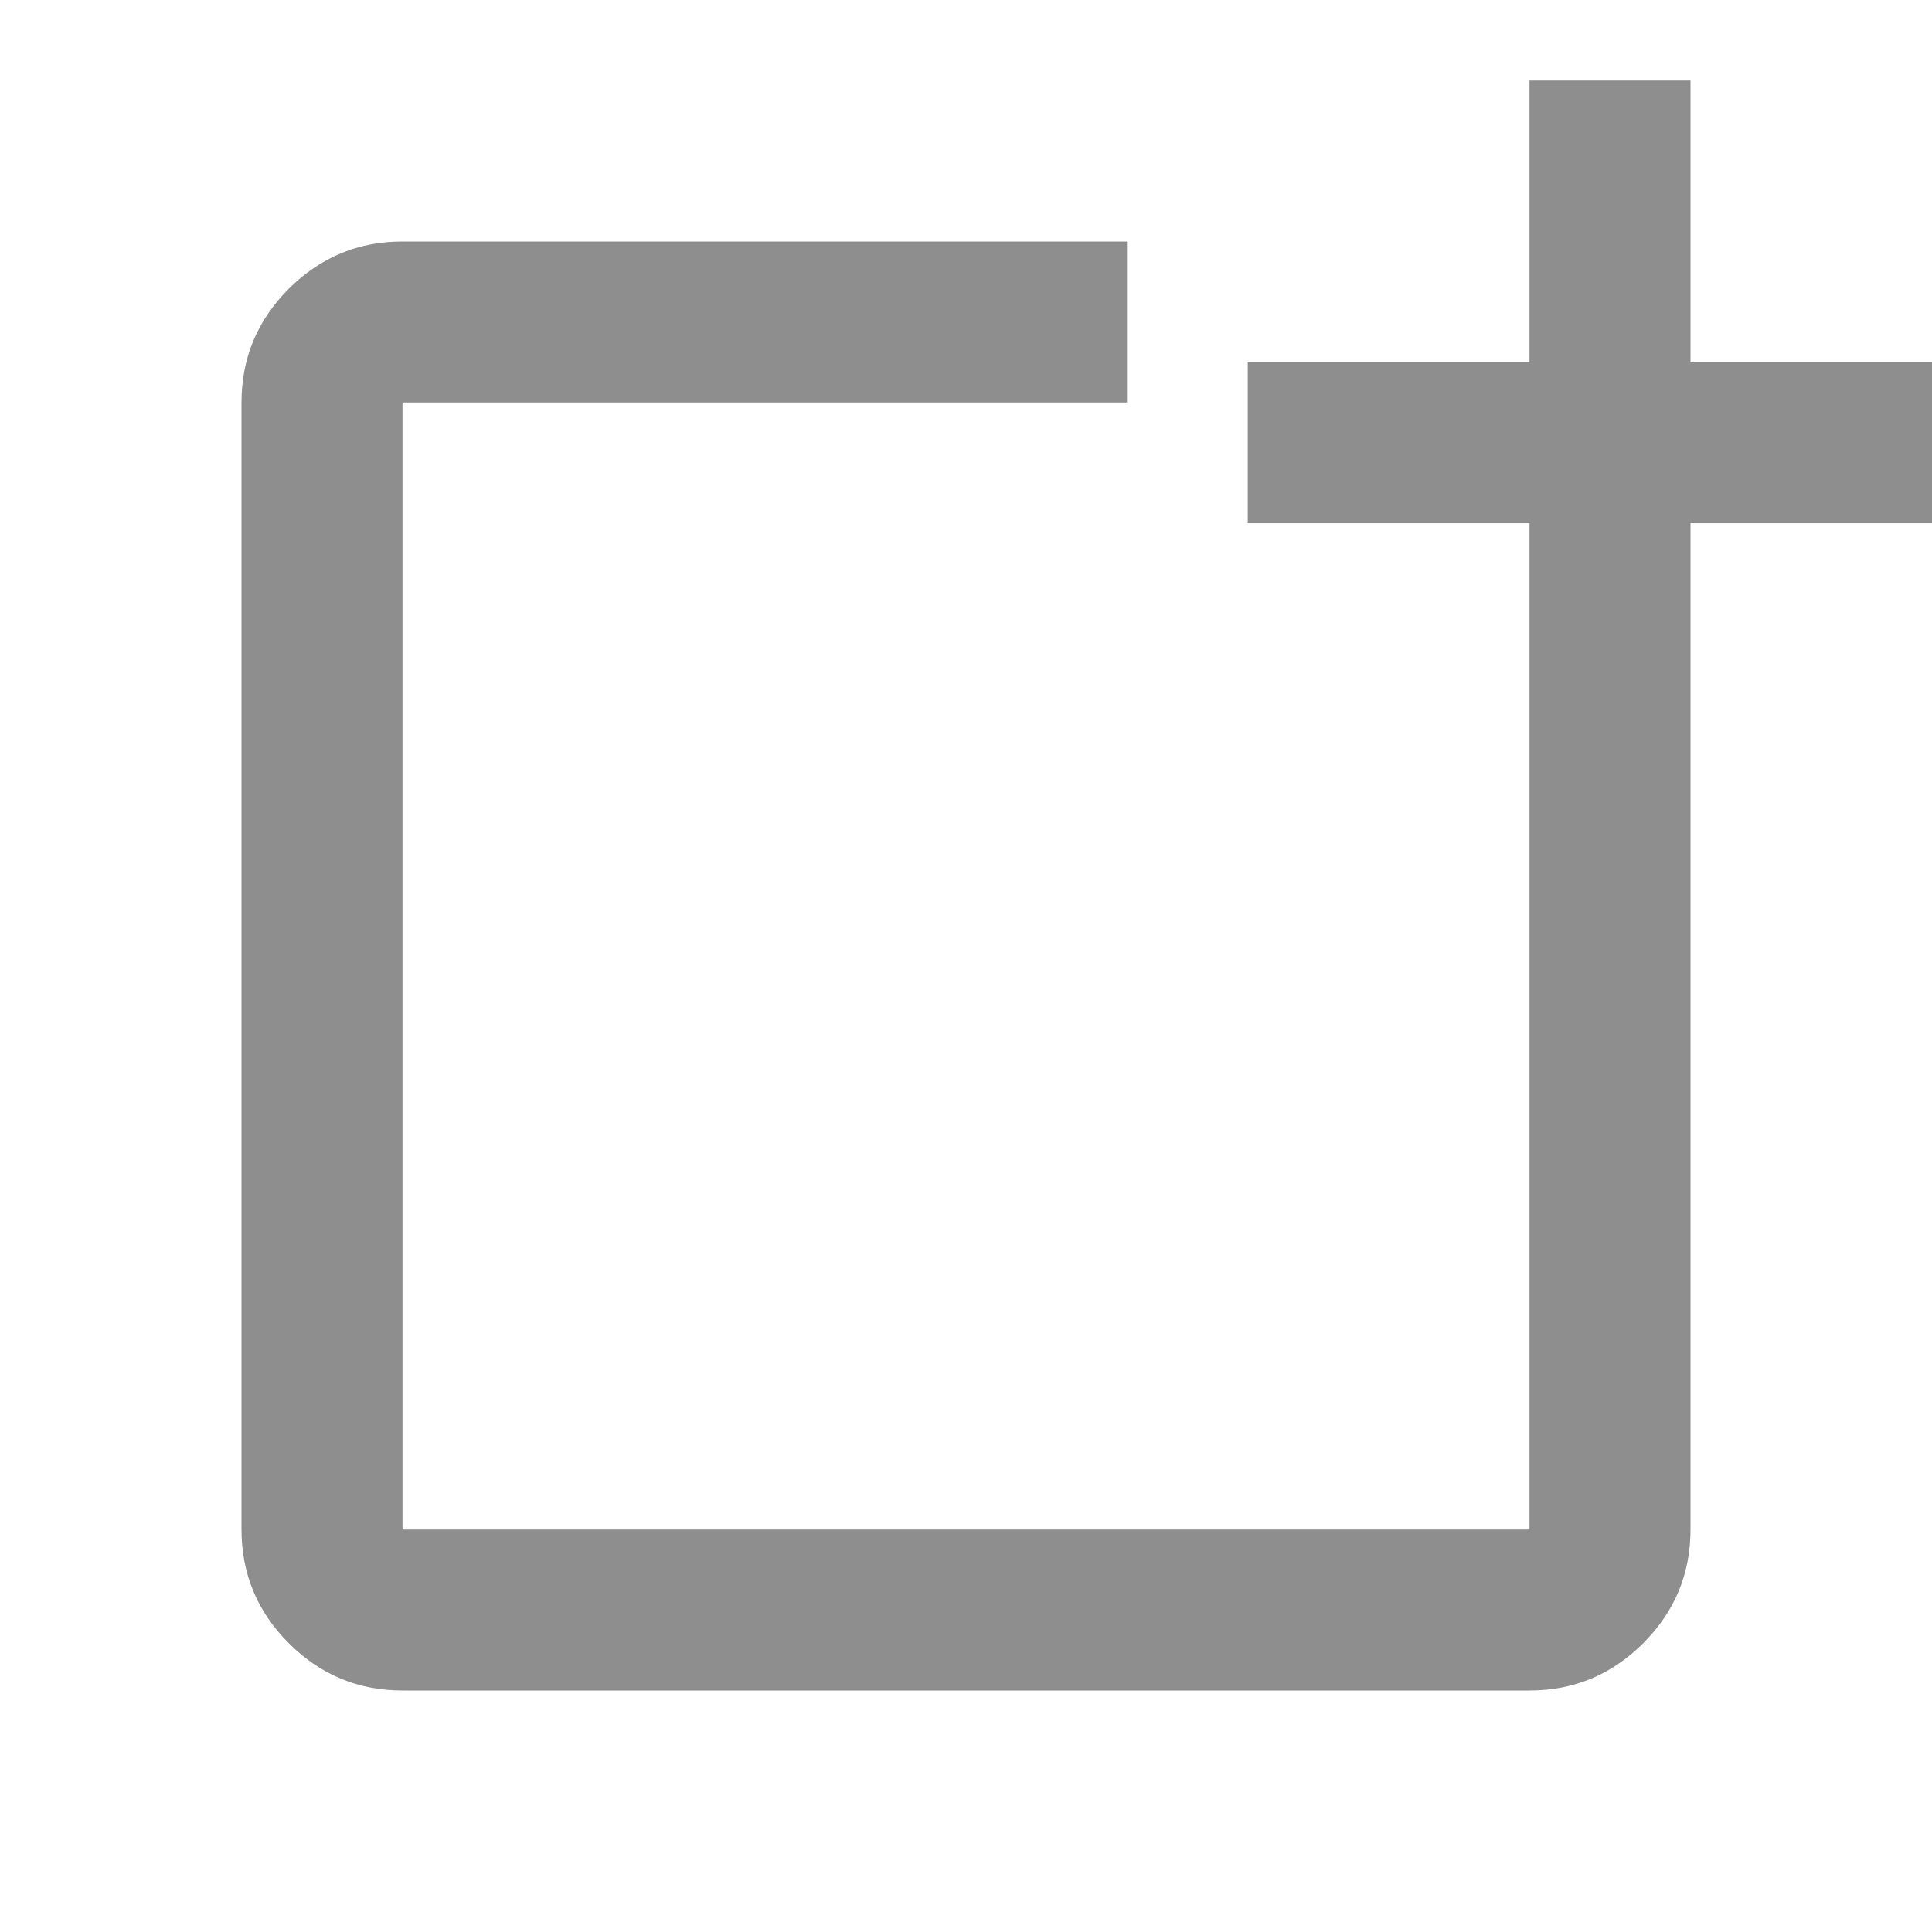
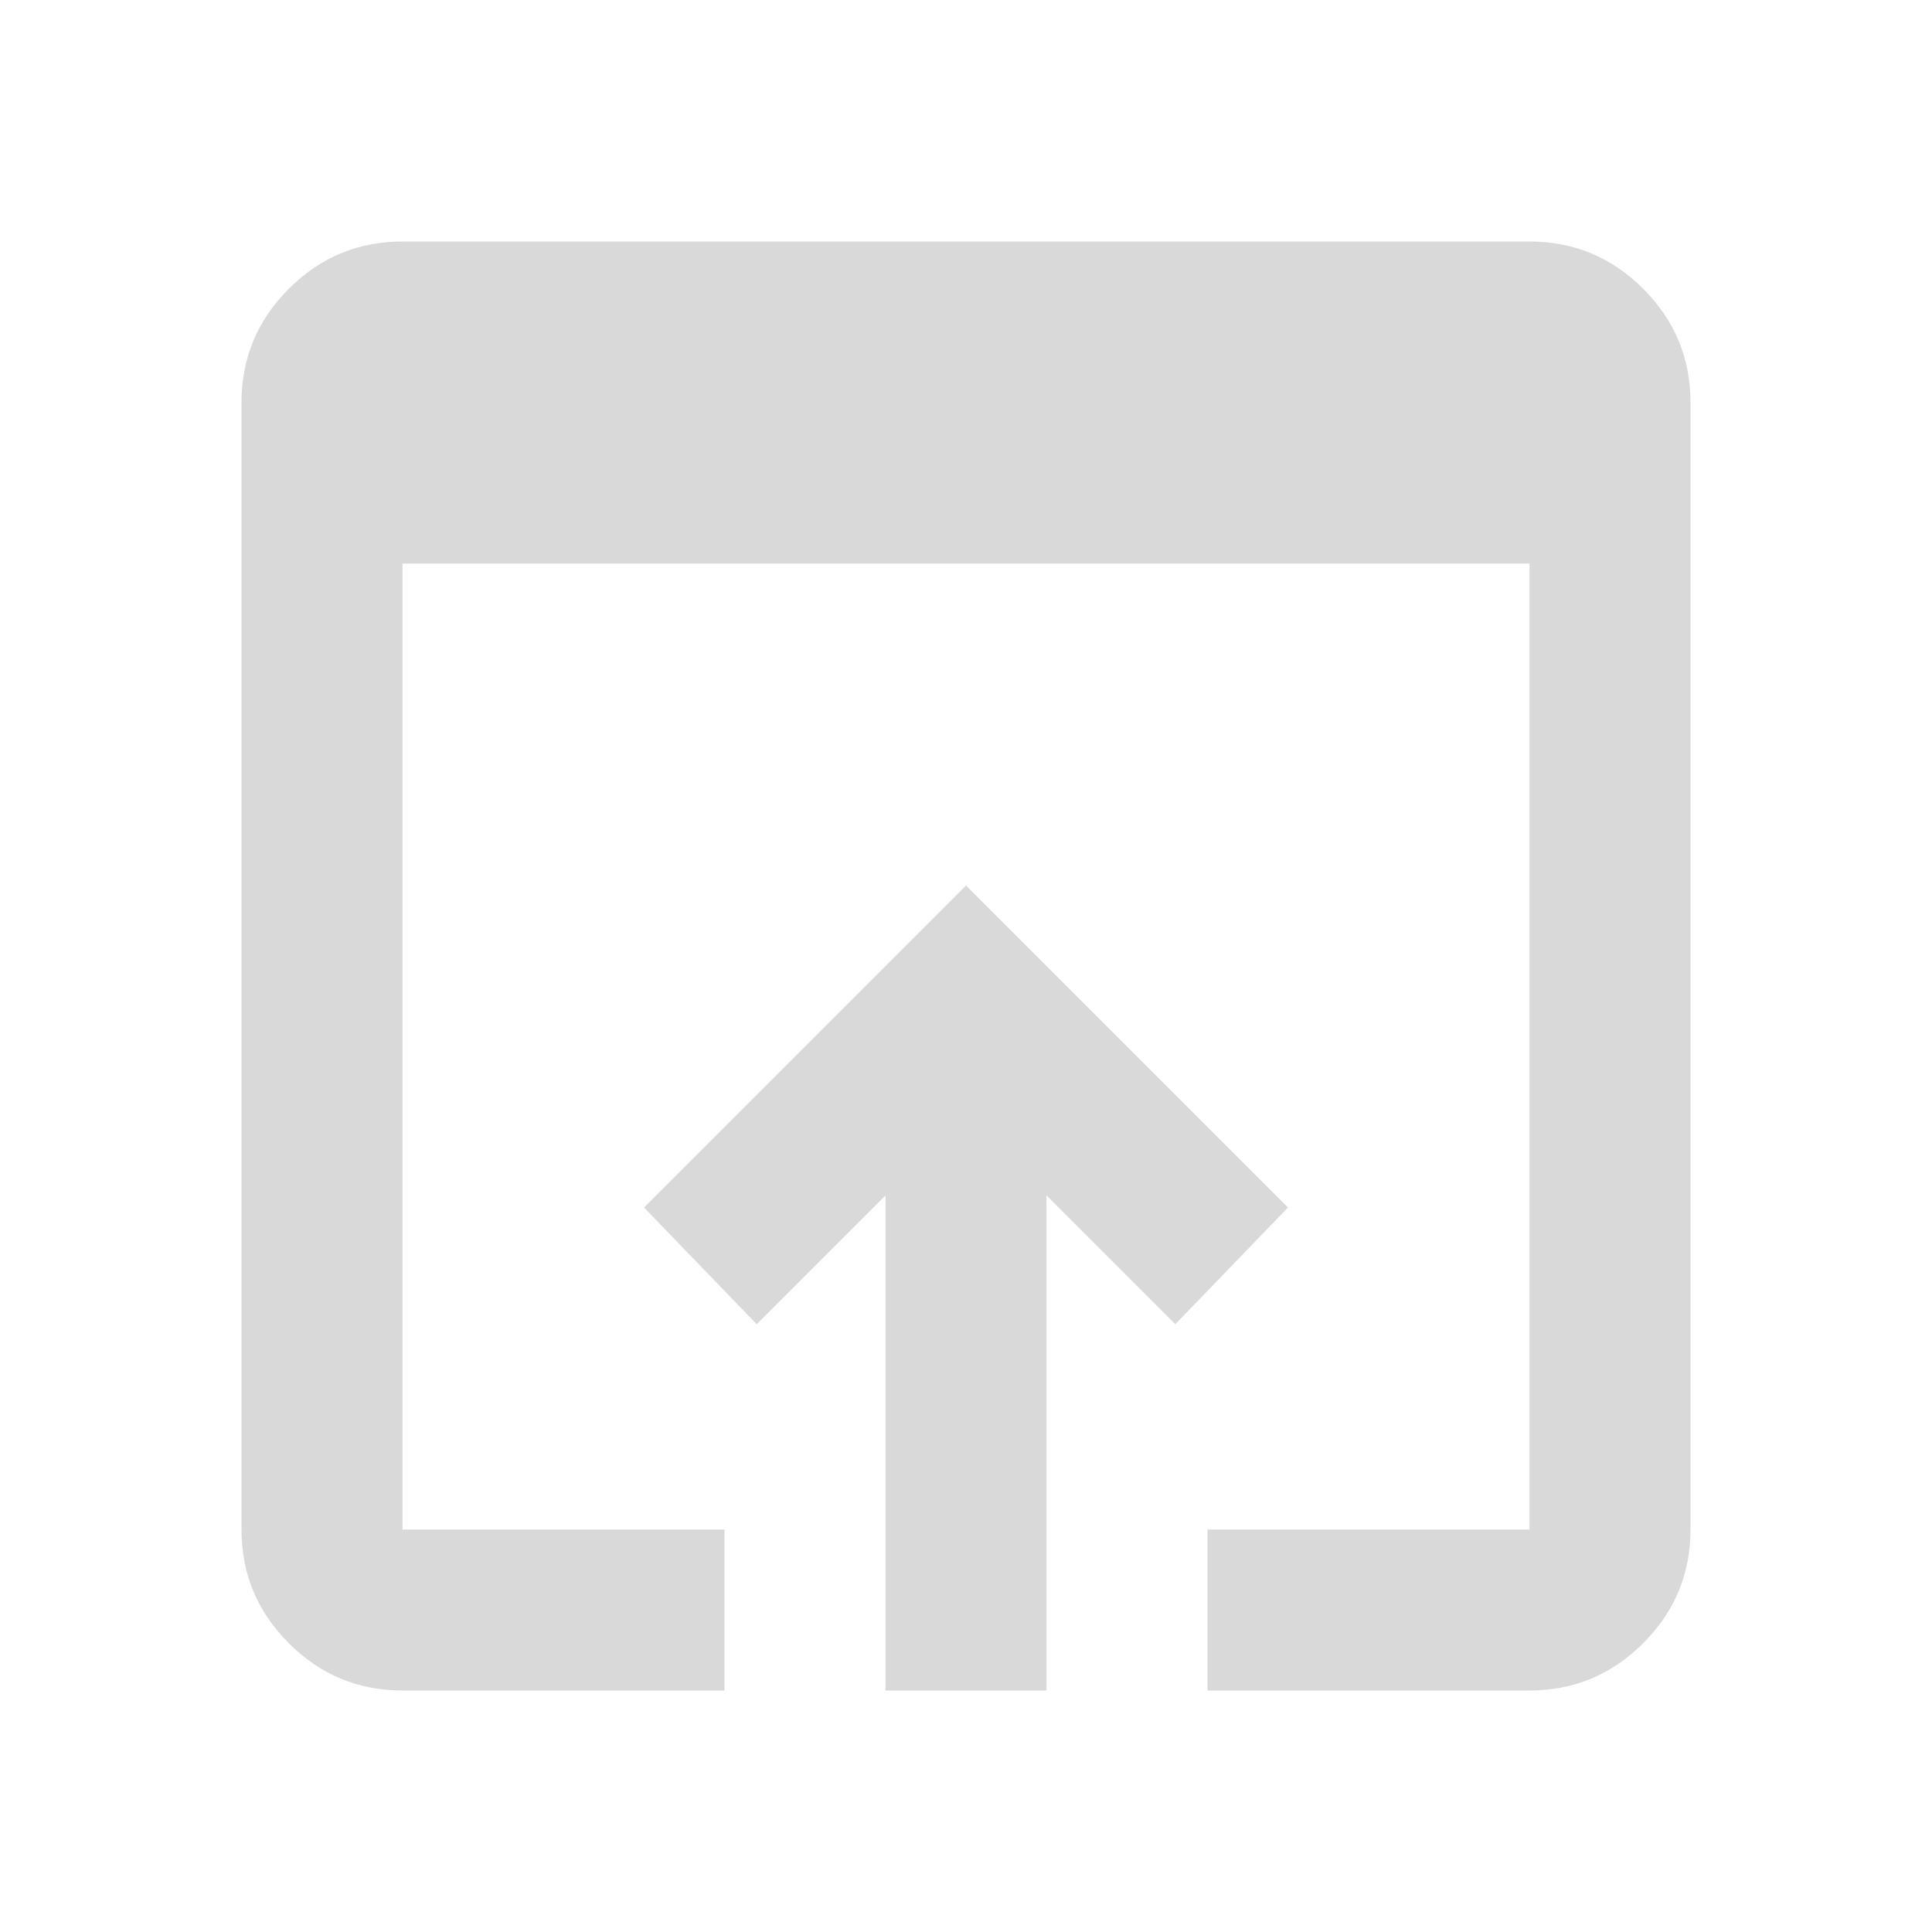
- <svg xmlns="http://www.w3.org/2000/svg" height="24px" viewBox="0 -960 960 960" width="24px" fill="#8e8e8e">
-   <path d="M200-120q-33 0-56.5-23.5T120-200v-560q0-33 23.5-56.5T200-840h360v80H200v560h560v-360h80v360q0 33-23.5 56.5T760-120H200Zm420-580v-80h140v-140h80v140h140v80H840v140h-80v-140H620Z" />
+ <svg xmlns="http://www.w3.org/2000/svg" height="24px" viewBox="0 -960 960 960" width="24px" fill="#D9D9D9">
+   <path d="M200-120q-33 0-56.5-23.5T120-200v-560q0-33 23.5-56.5T200-840h560q33 0 56.5 23.5T840-760v560q0 33-23.5 56.5T760-120H600v-80h160v-480H200v480h160v80H200Zm240 0v-246l-64 64-56-58 160-160 160 160-56 58-64-64v246h-80Z" />
</svg>
